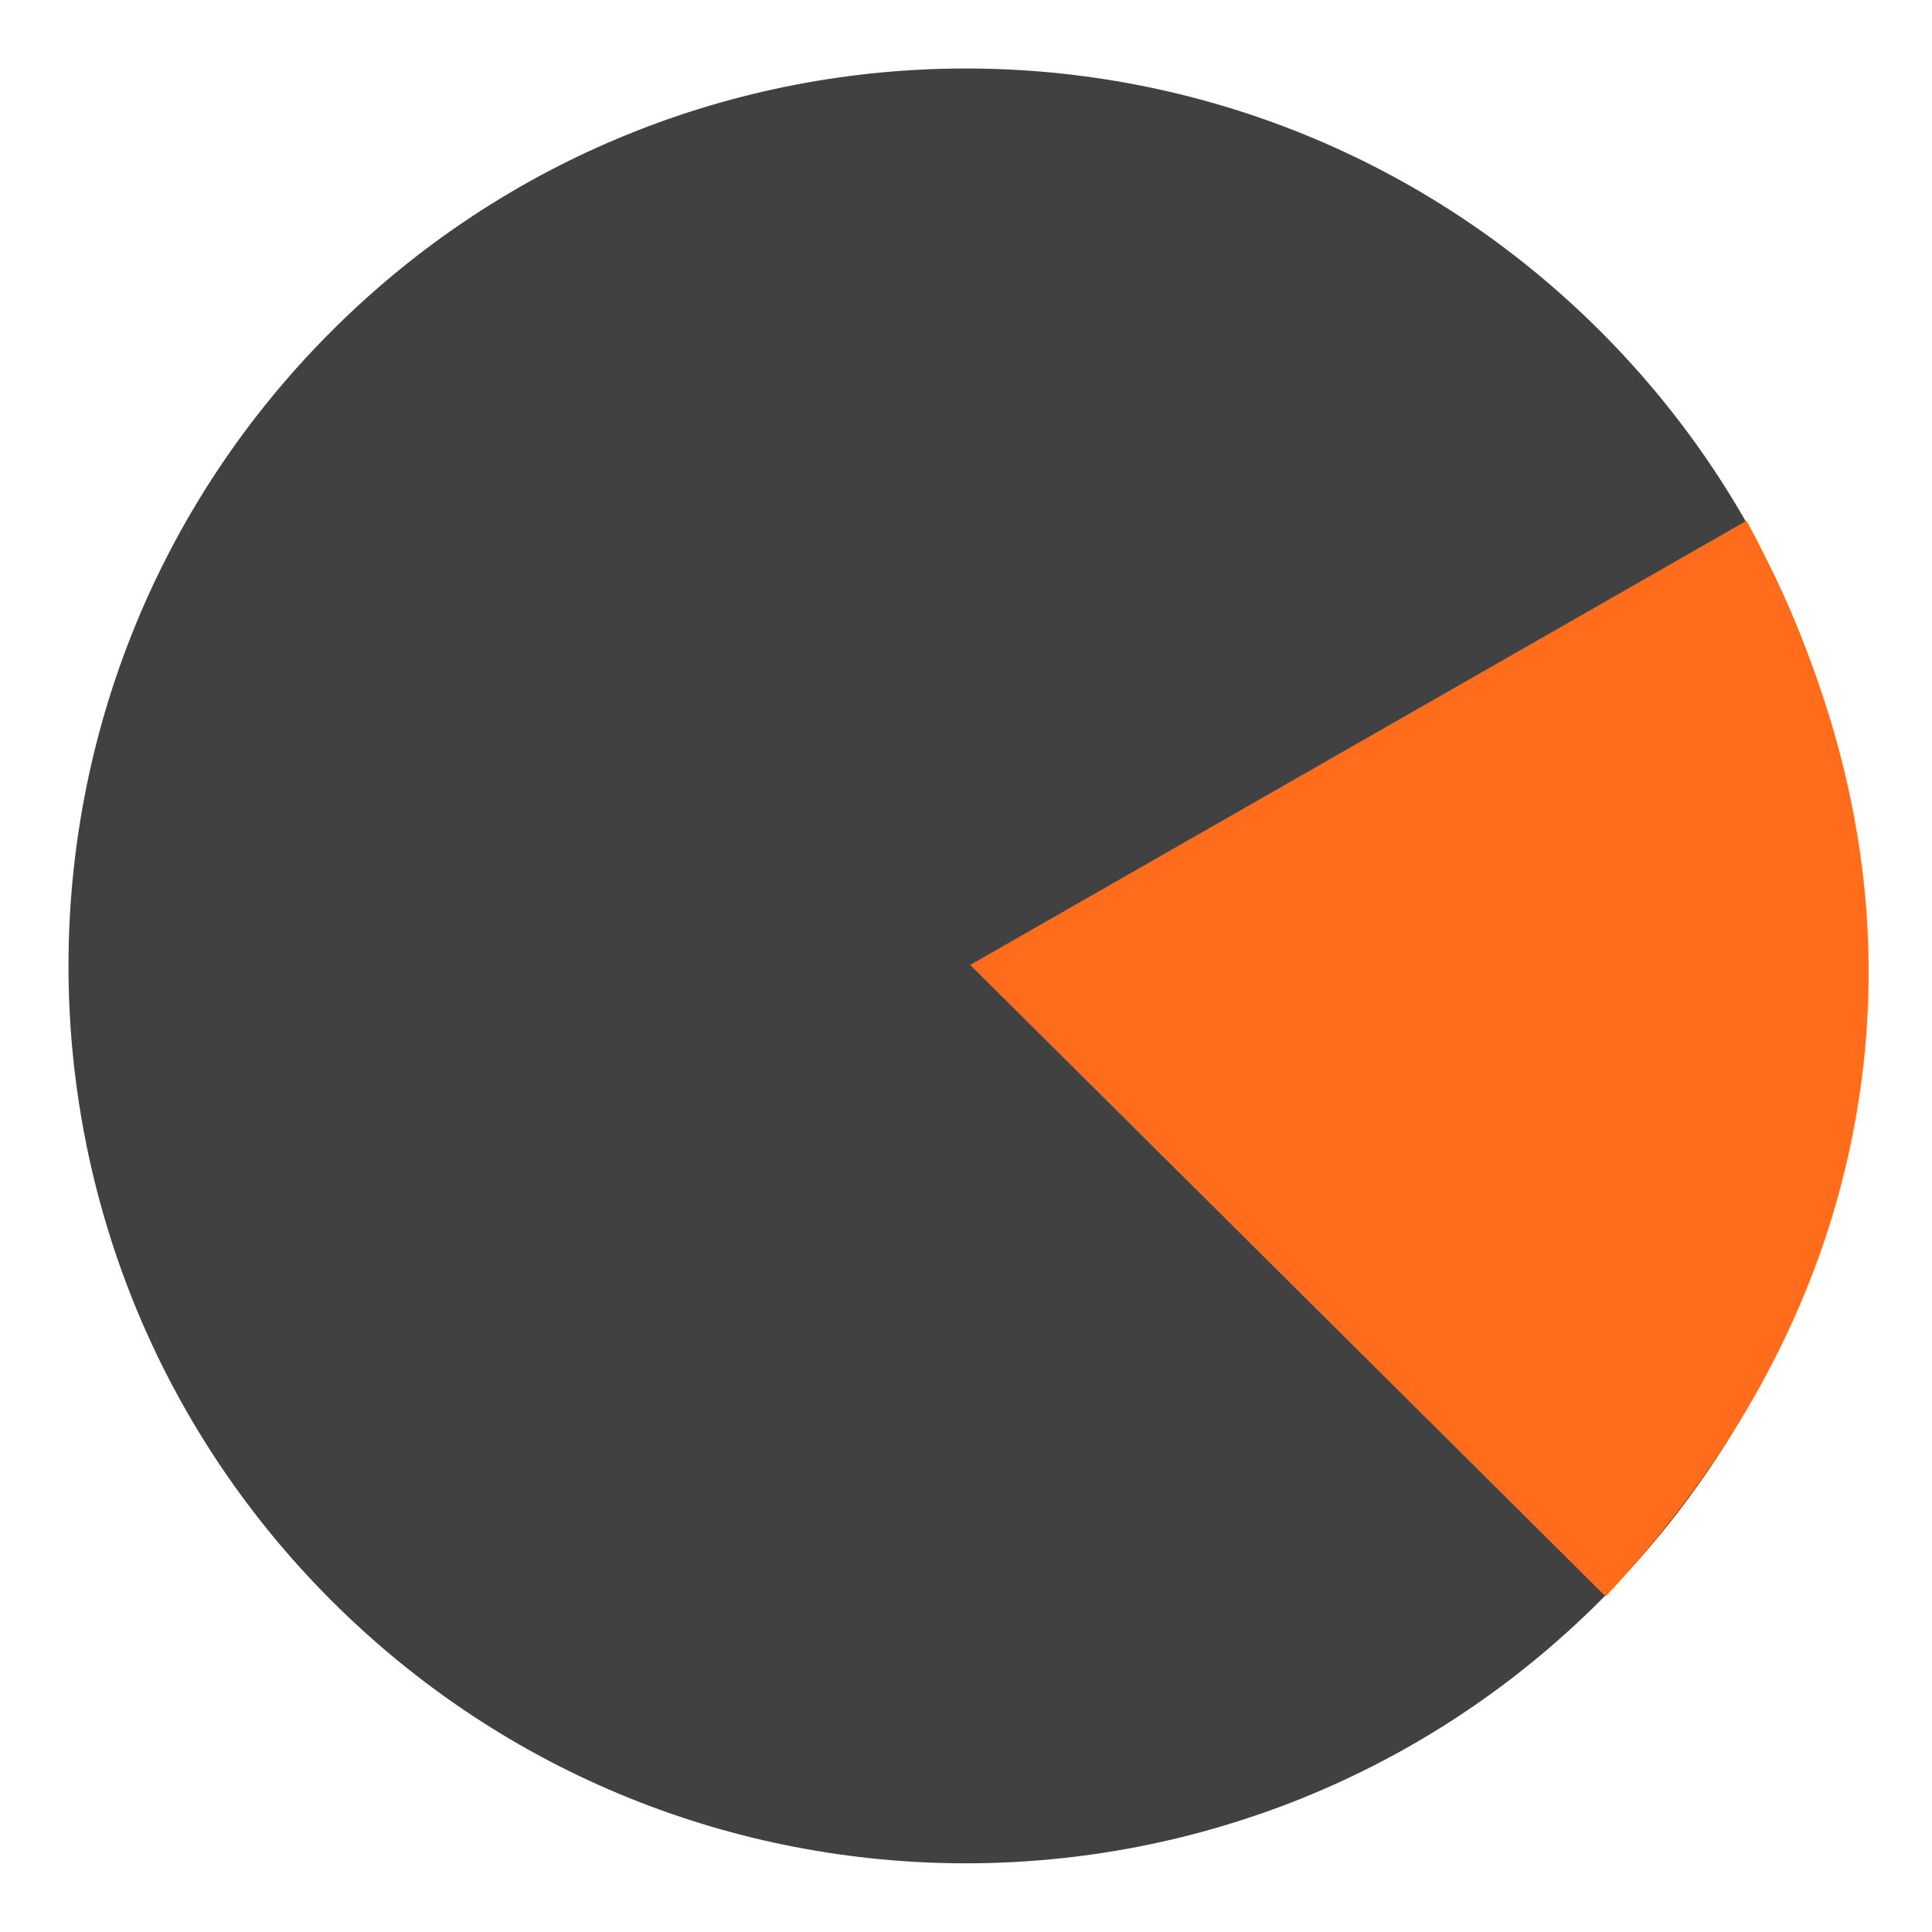
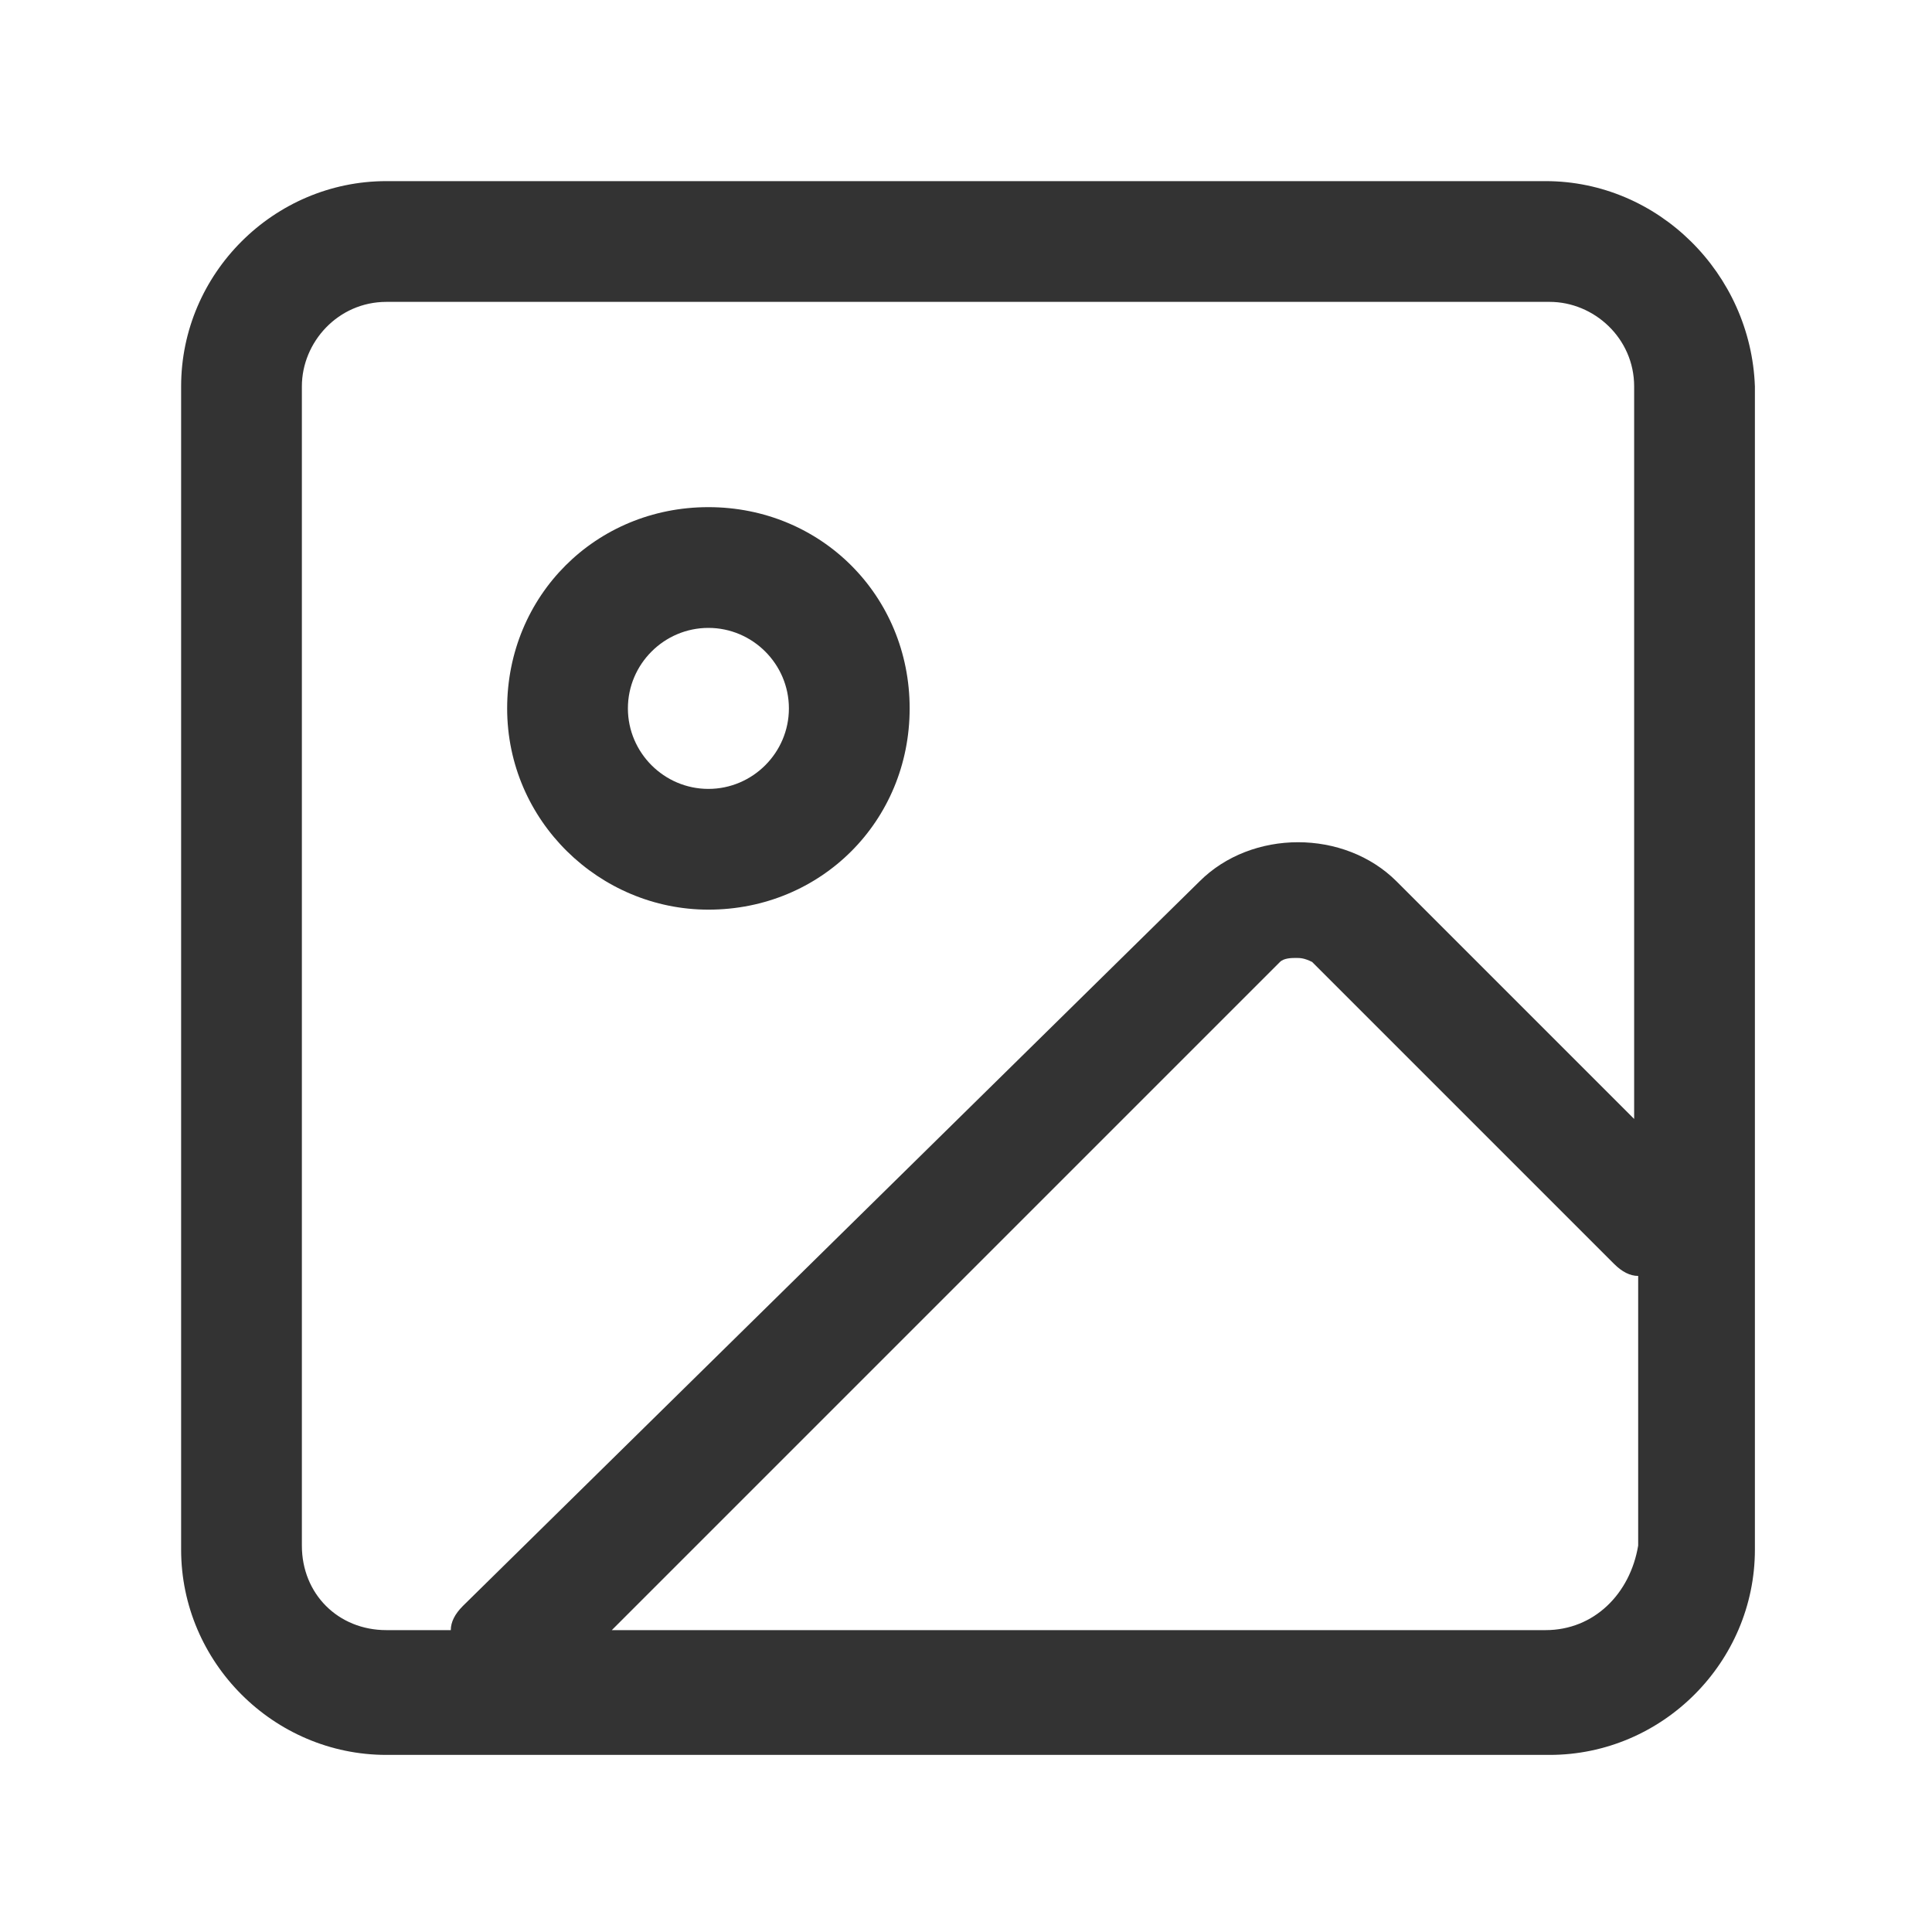
- <svg xmlns="http://www.w3.org/2000/svg" t="1645017335751" class="icon" viewBox="0 0 1024 1024" version="1.1" p-id="3225" width="200" height="200">
-   <defs>
-     <style type="text/css" />
-   </defs>
-   <path d="M175.614 848.282a475.648 475.648 0 1 1 672.668-672.668 475.648 475.648 0 0 1-672.668 672.668z" fill="#414141" p-id="3226" />
-   <path d="M514.224 511.431l336.799 334.731q115.542-124.024 135.454-272.201t-60.771-297.958L514.224 511.431z" fill="#FF6C1C" p-id="3227" />
+ <svg xmlns="http://www.w3.org/2000/svg" class="icon" width="200px" height="200.00px" viewBox="0 0 1024 1024" version="1.1">
+   <path fill="#333333" d="M819.2 96H204.8c-59.733 0-108.8 49.067-108.8 108.8v616.533c0 59.733 49.067 108.8 108.8 108.8h616.533c59.733 0 108.8-49.067 108.8-108.8V204.8c-2.133-59.733-51.2-108.8-110.933-108.8zM160 819.2V204.8c0-23.467 19.2-44.8 44.8-44.8h616.533c23.467 0 44.8 19.2 44.8 44.8v388.267l-125.867-125.867c-27.733-27.733-76.8-27.733-104.533 0l-390.4 384c-4.267 4.267-6.4 8.533-6.4 12.8H204.8c-25.6 0-44.8-19.2-44.8-44.8z m659.2 44.8H324.267l354.133-354.133c2.133-2.133 6.4-2.133 8.533-2.133s4.267 0 8.533 2.133l160 160c4.267 4.267 8.533 6.4 12.8 6.4v142.933c-4.267 25.6-23.467 44.8-49.067 44.8zM375.467 482.133c59.733 0 106.667-46.933 106.667-106.667s-46.933-106.667-106.667-106.667-106.667 46.933-106.667 106.667 49.067 106.667 106.667 106.667z m0-149.333c23.467 0 42.667 19.2 42.667 42.667s-19.2 42.667-42.667 42.667-42.667-19.2-42.667-42.667 19.2-42.667 42.667-42.667z" />
</svg>
